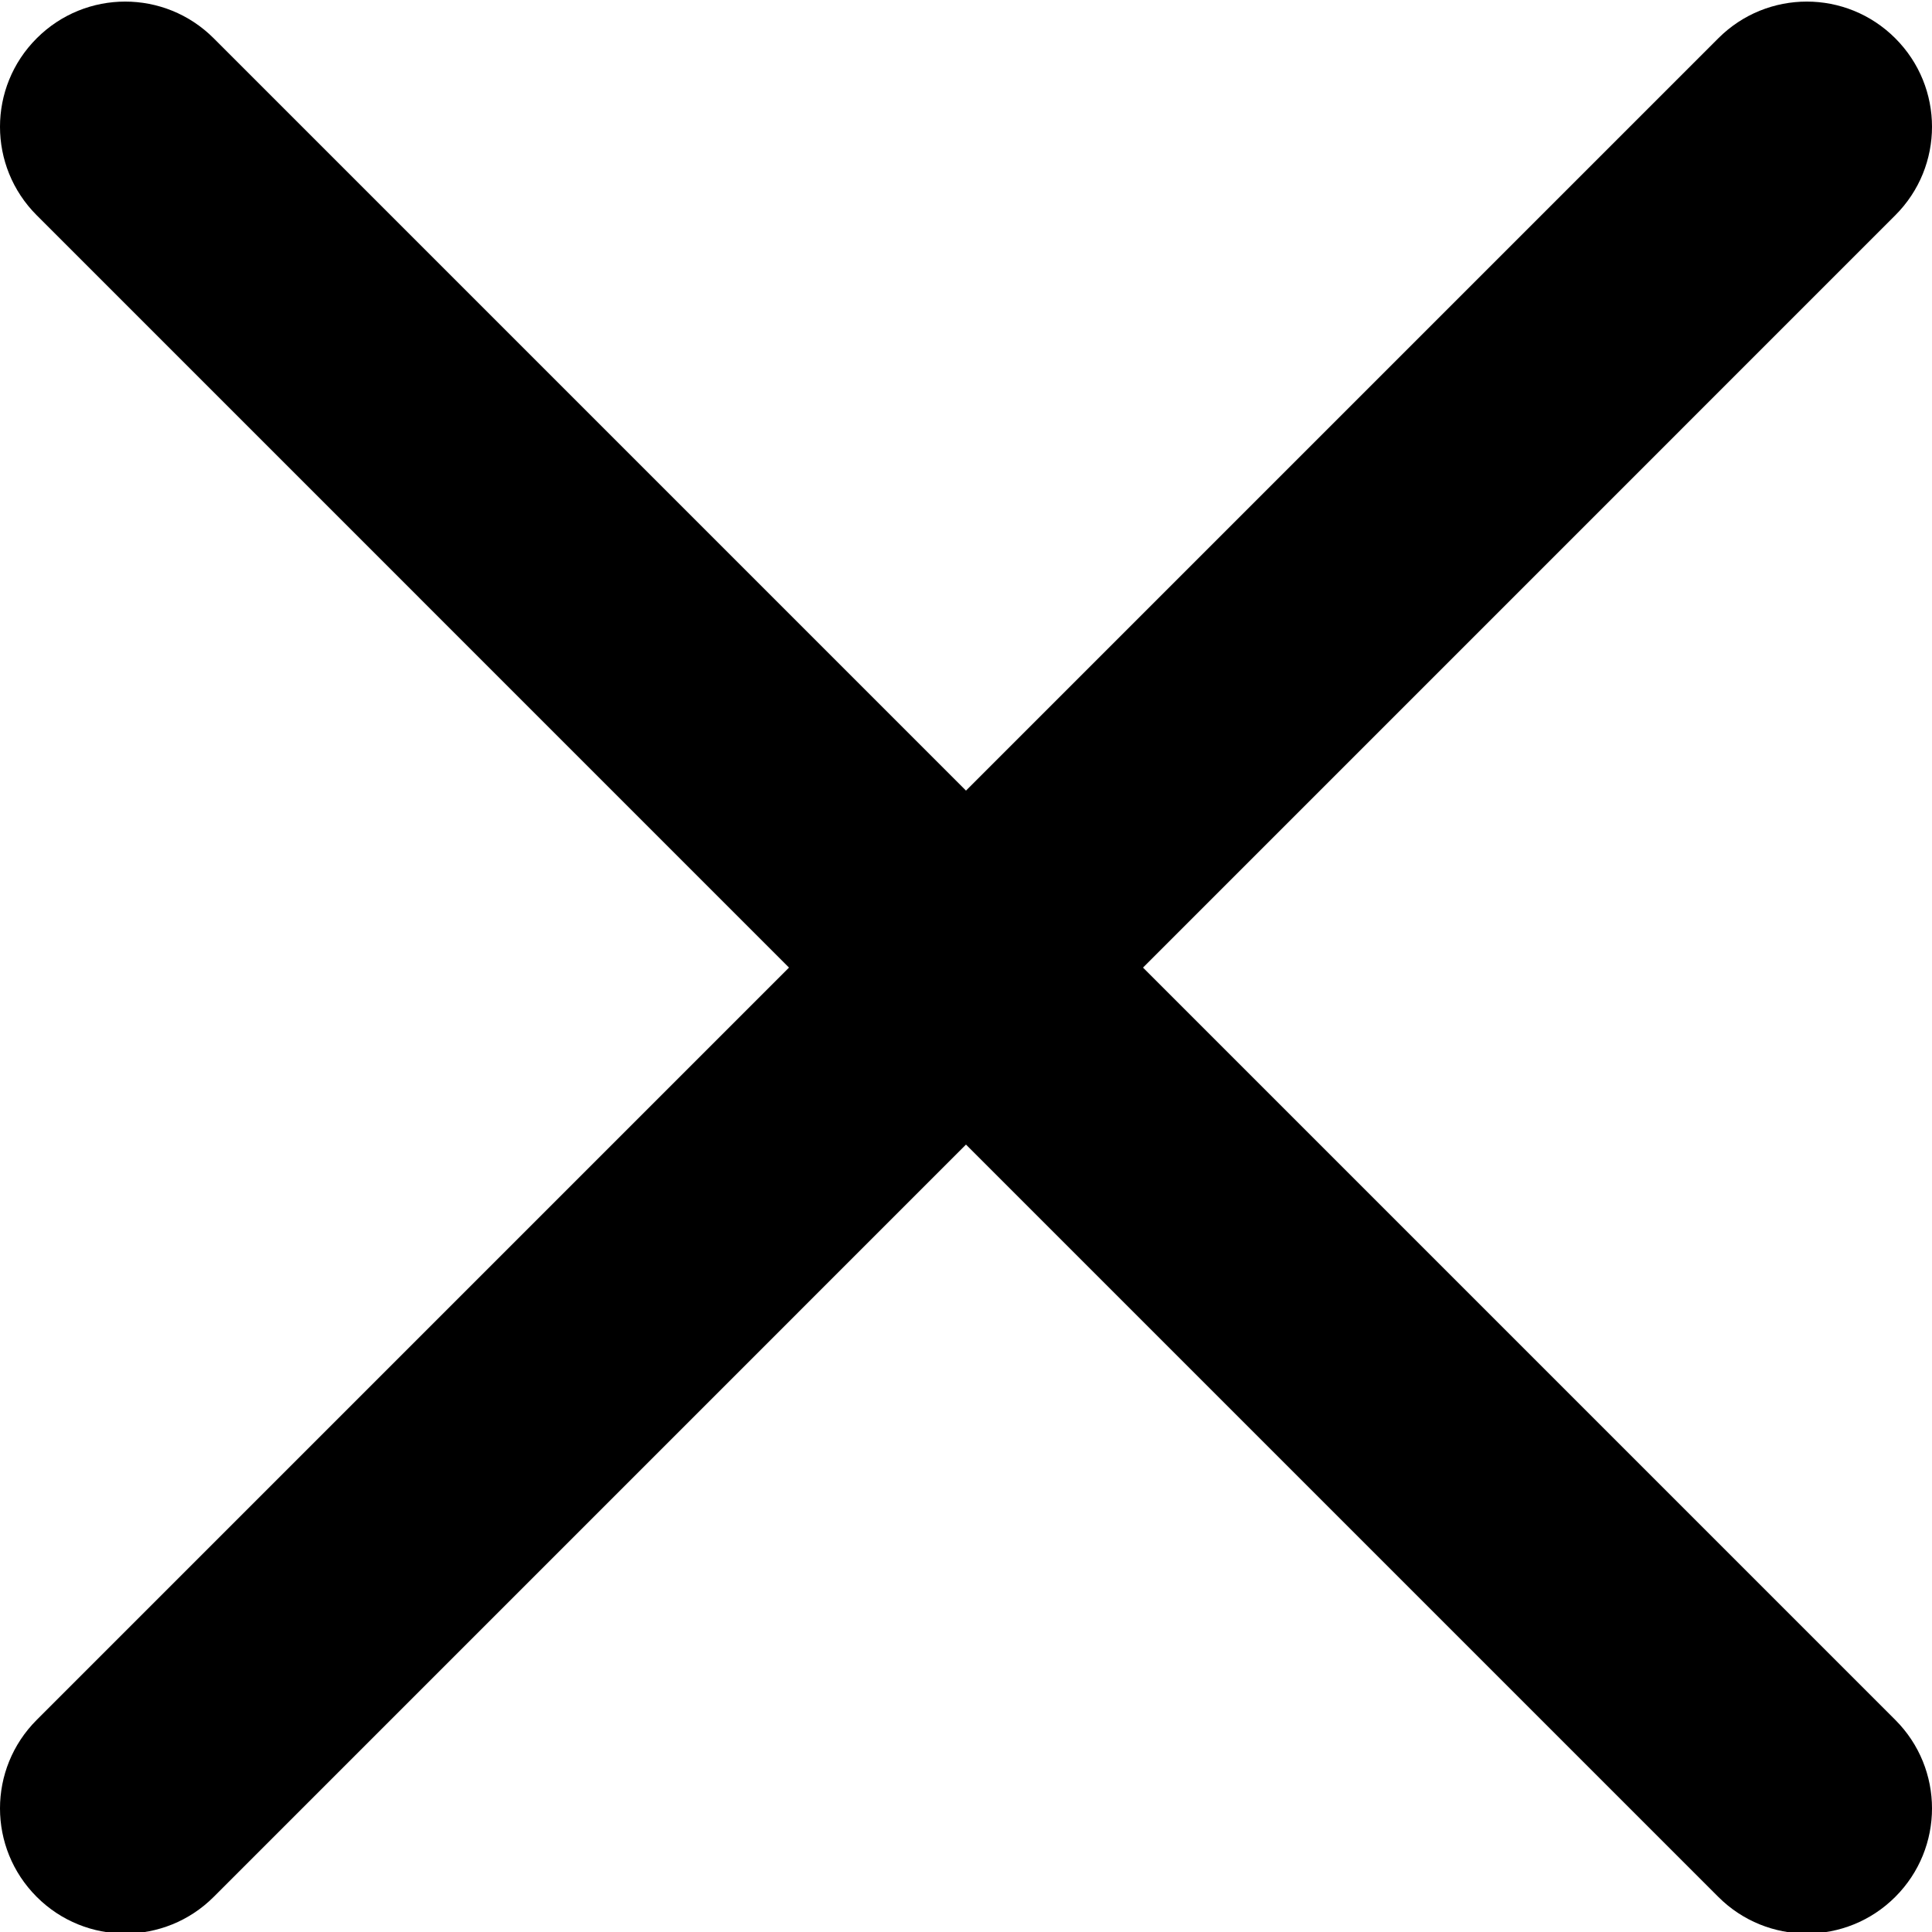
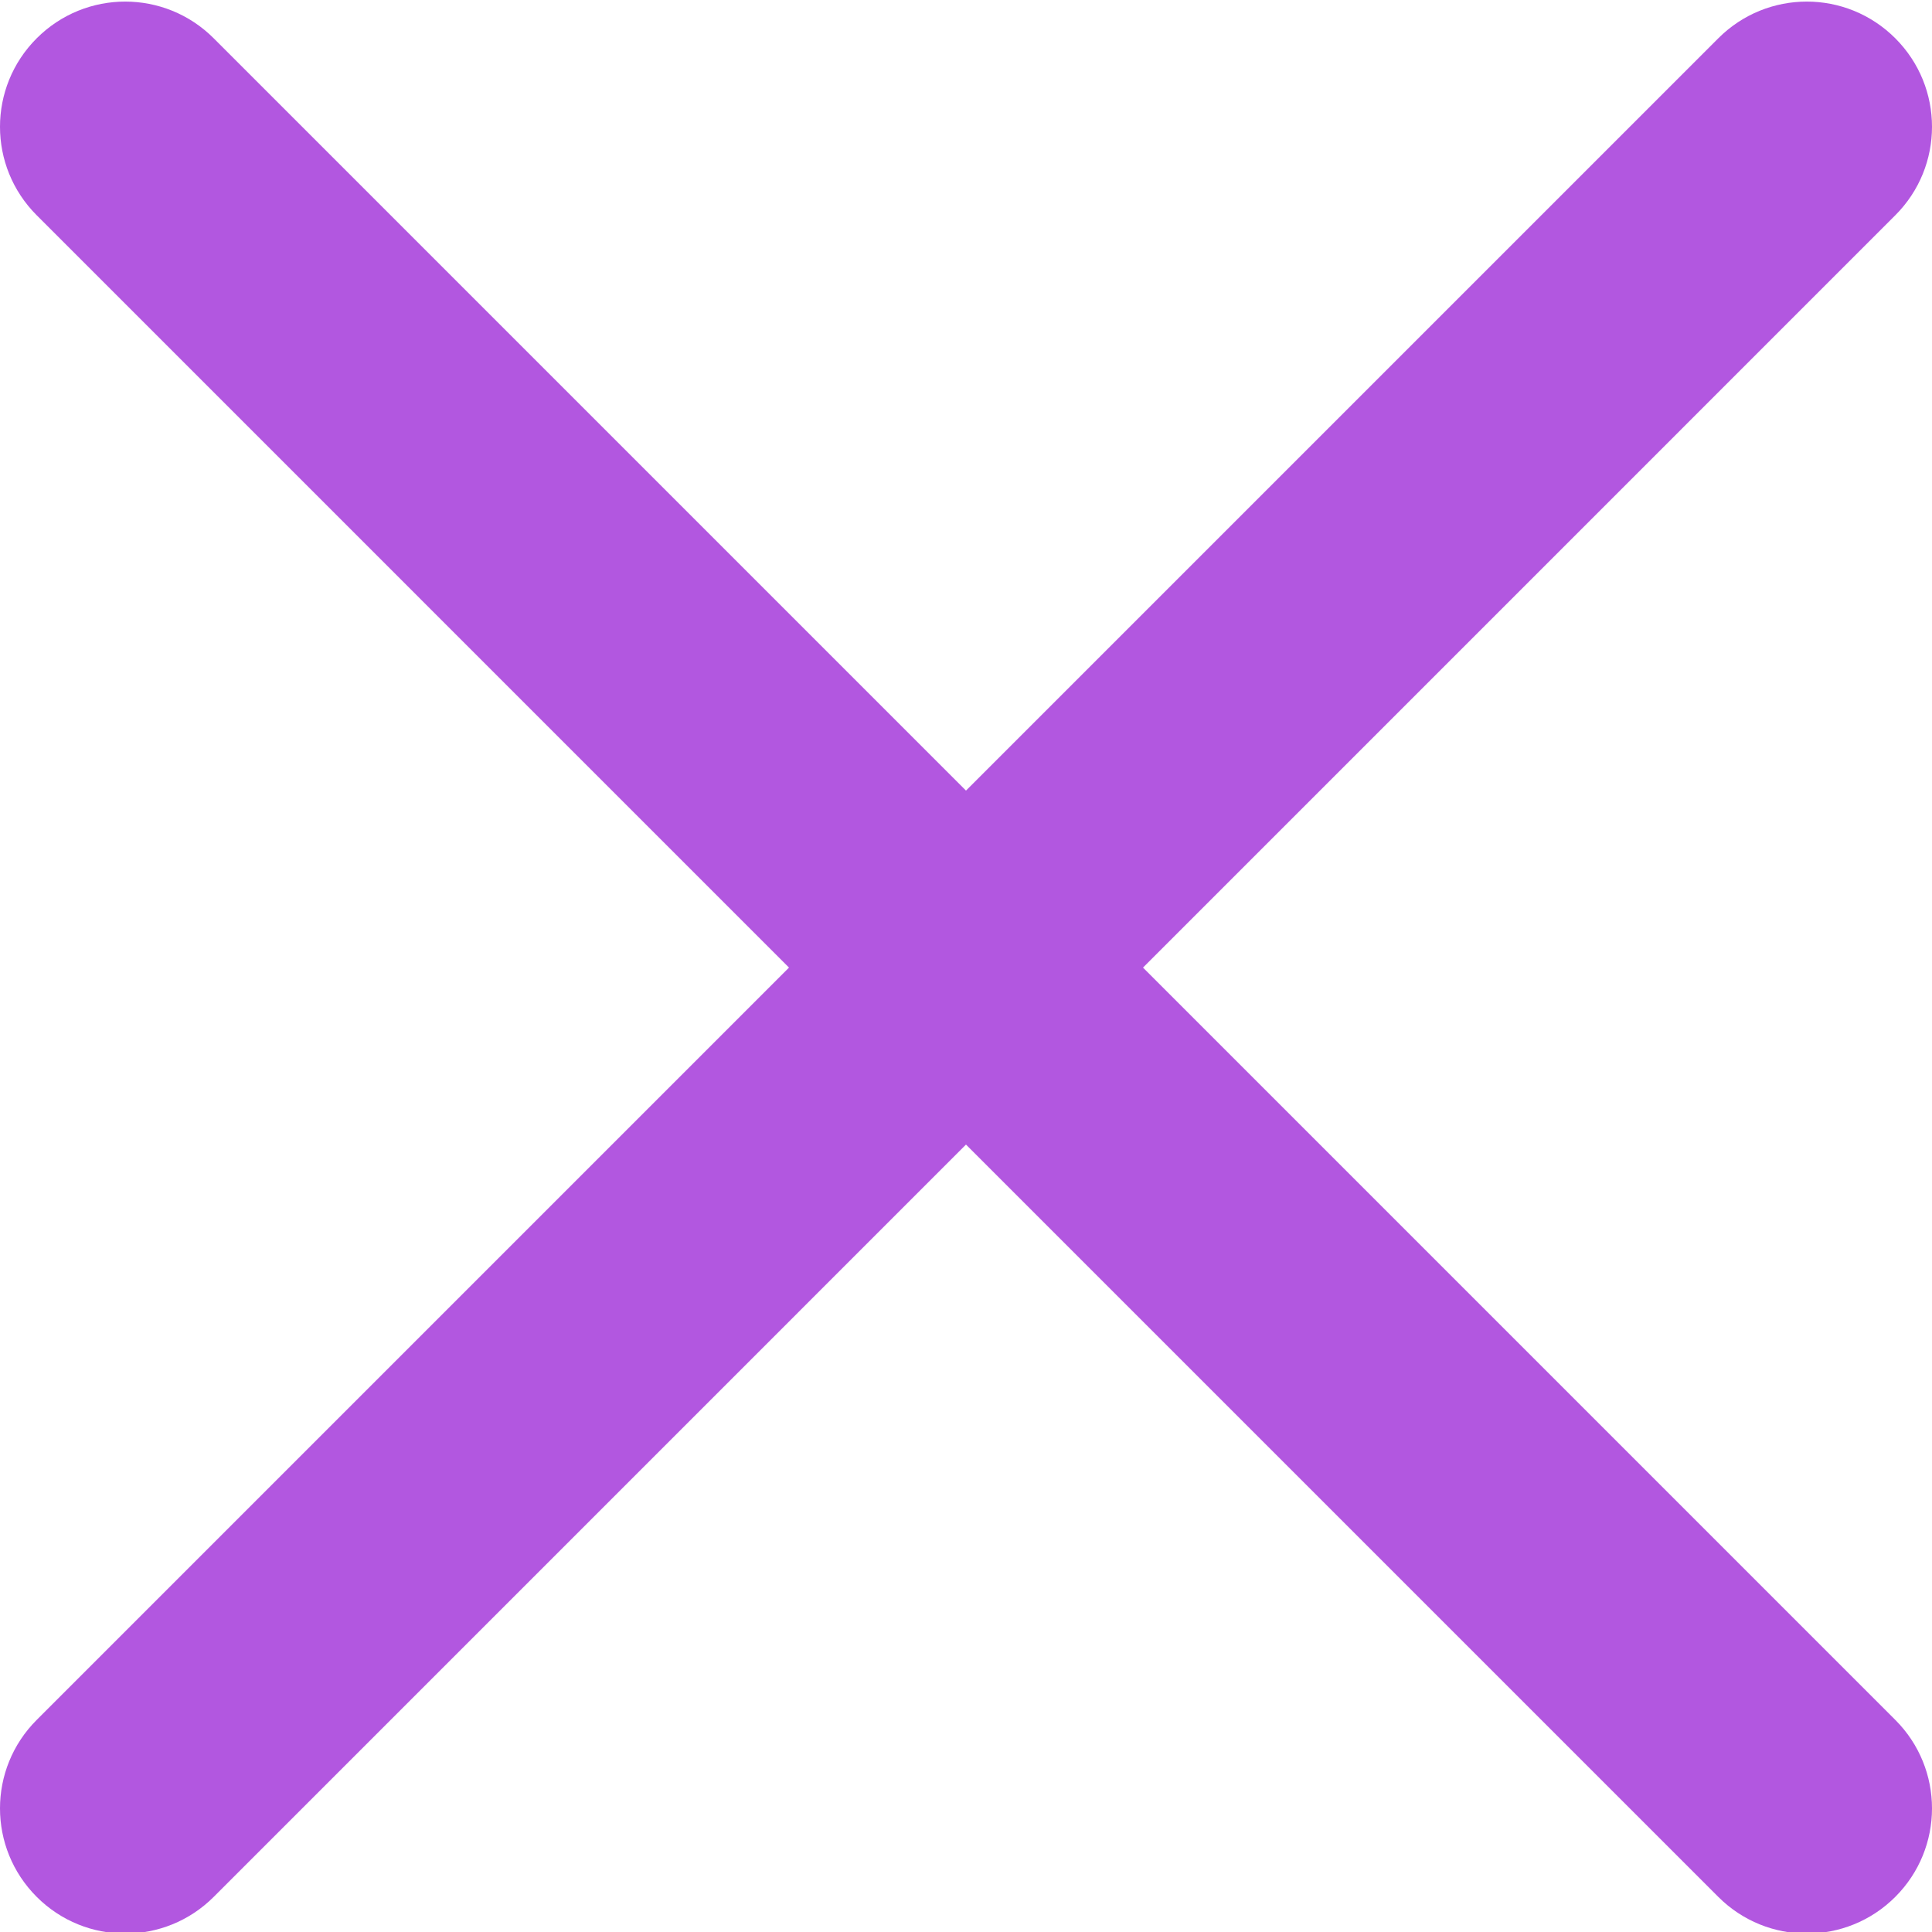
- <svg xmlns="http://www.w3.org/2000/svg" height="329pt" viewBox="0 0 329.269 329" width="329pt">
+ <svg xmlns="http://www.w3.org/2000/svg" fill="#b257e0" height="329pt" viewBox="0 0 329.269 329" width="329pt">
  <path d="m194.801 164.77 128.211-128.215c8.344-8.34 8.344-21.824 0-30.164-8.34-8.34-21.824-8.34-30.164 0l-128.215 128.215-128.211-128.215c-8.344-8.34-21.824-8.34-30.164 0-8.344 8.34-8.344 21.824 0 30.164l128.211 128.215-128.211 128.215c-8.344 8.34-8.344 21.824 0 30.164 4.156 4.16 9.621 6.25 15.082 6.25 5.461 0 10.922-2.09 15.082-6.25l128.211-128.215 128.215 128.215c4.16 4.16 9.621 6.25 15.082 6.25 5.461 0 10.922-2.09 15.082-6.25 8.344-8.34 8.344-21.824 0-30.164zm0 0" />
</svg>
